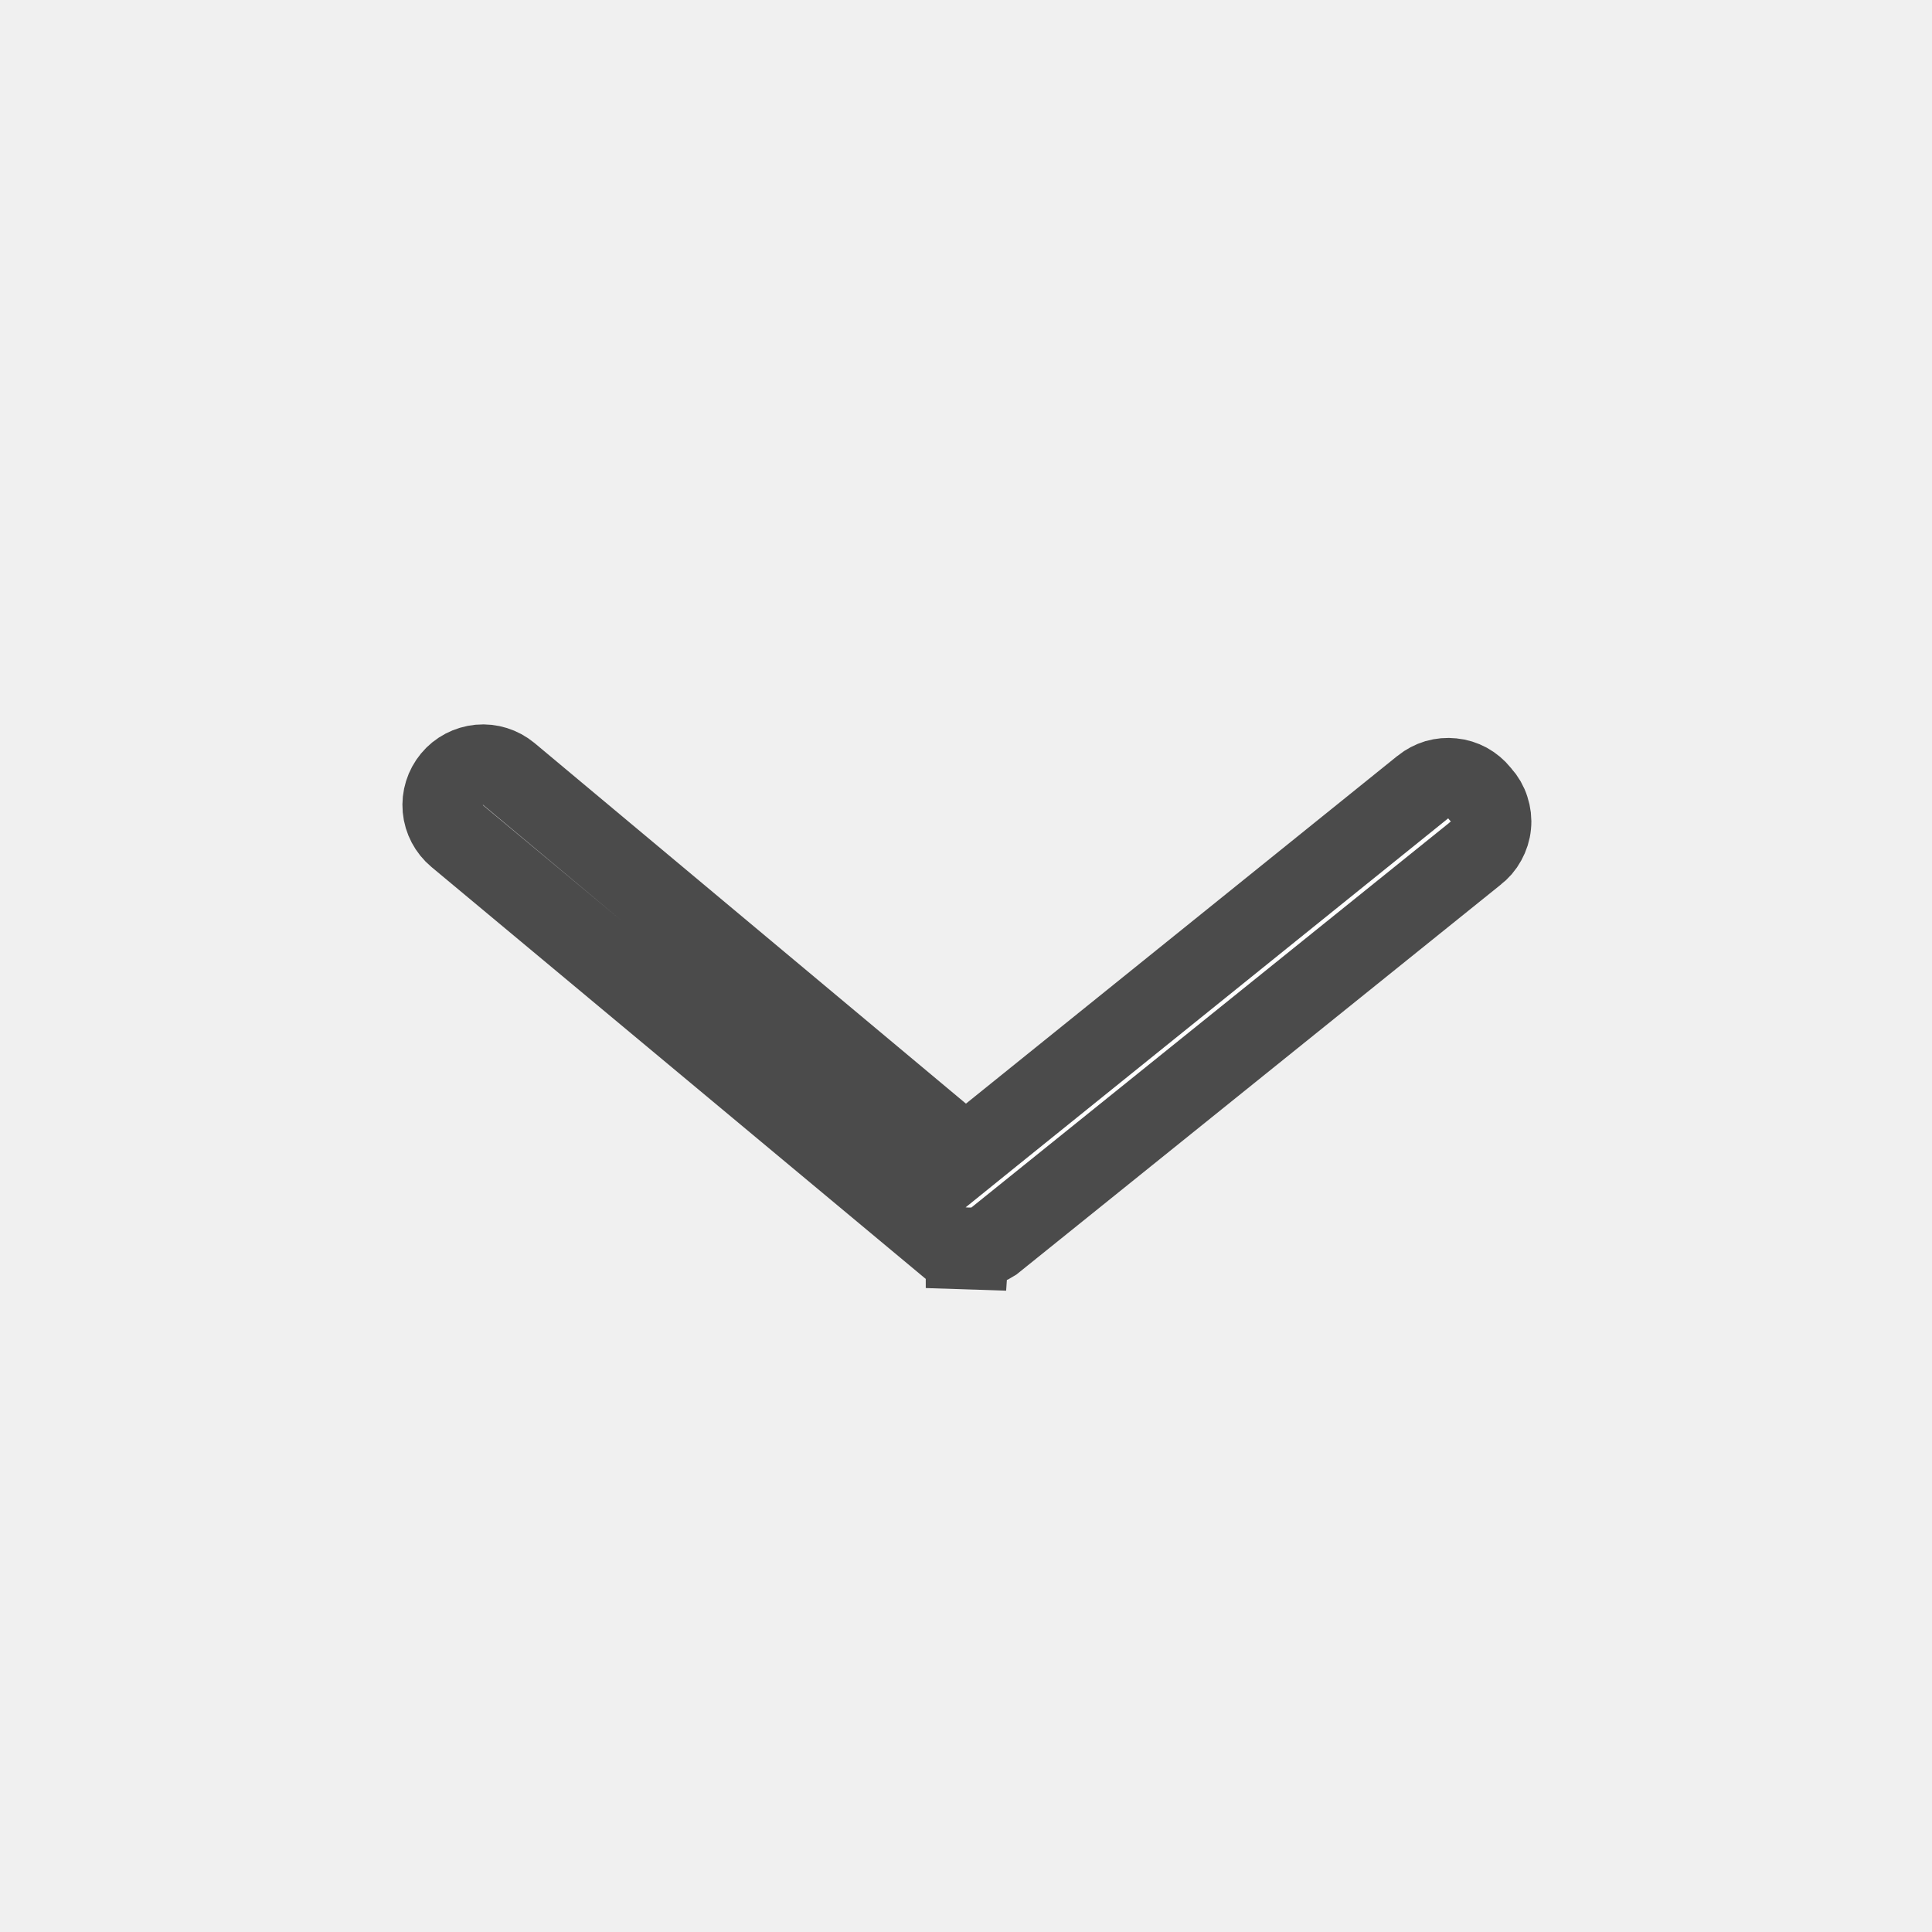
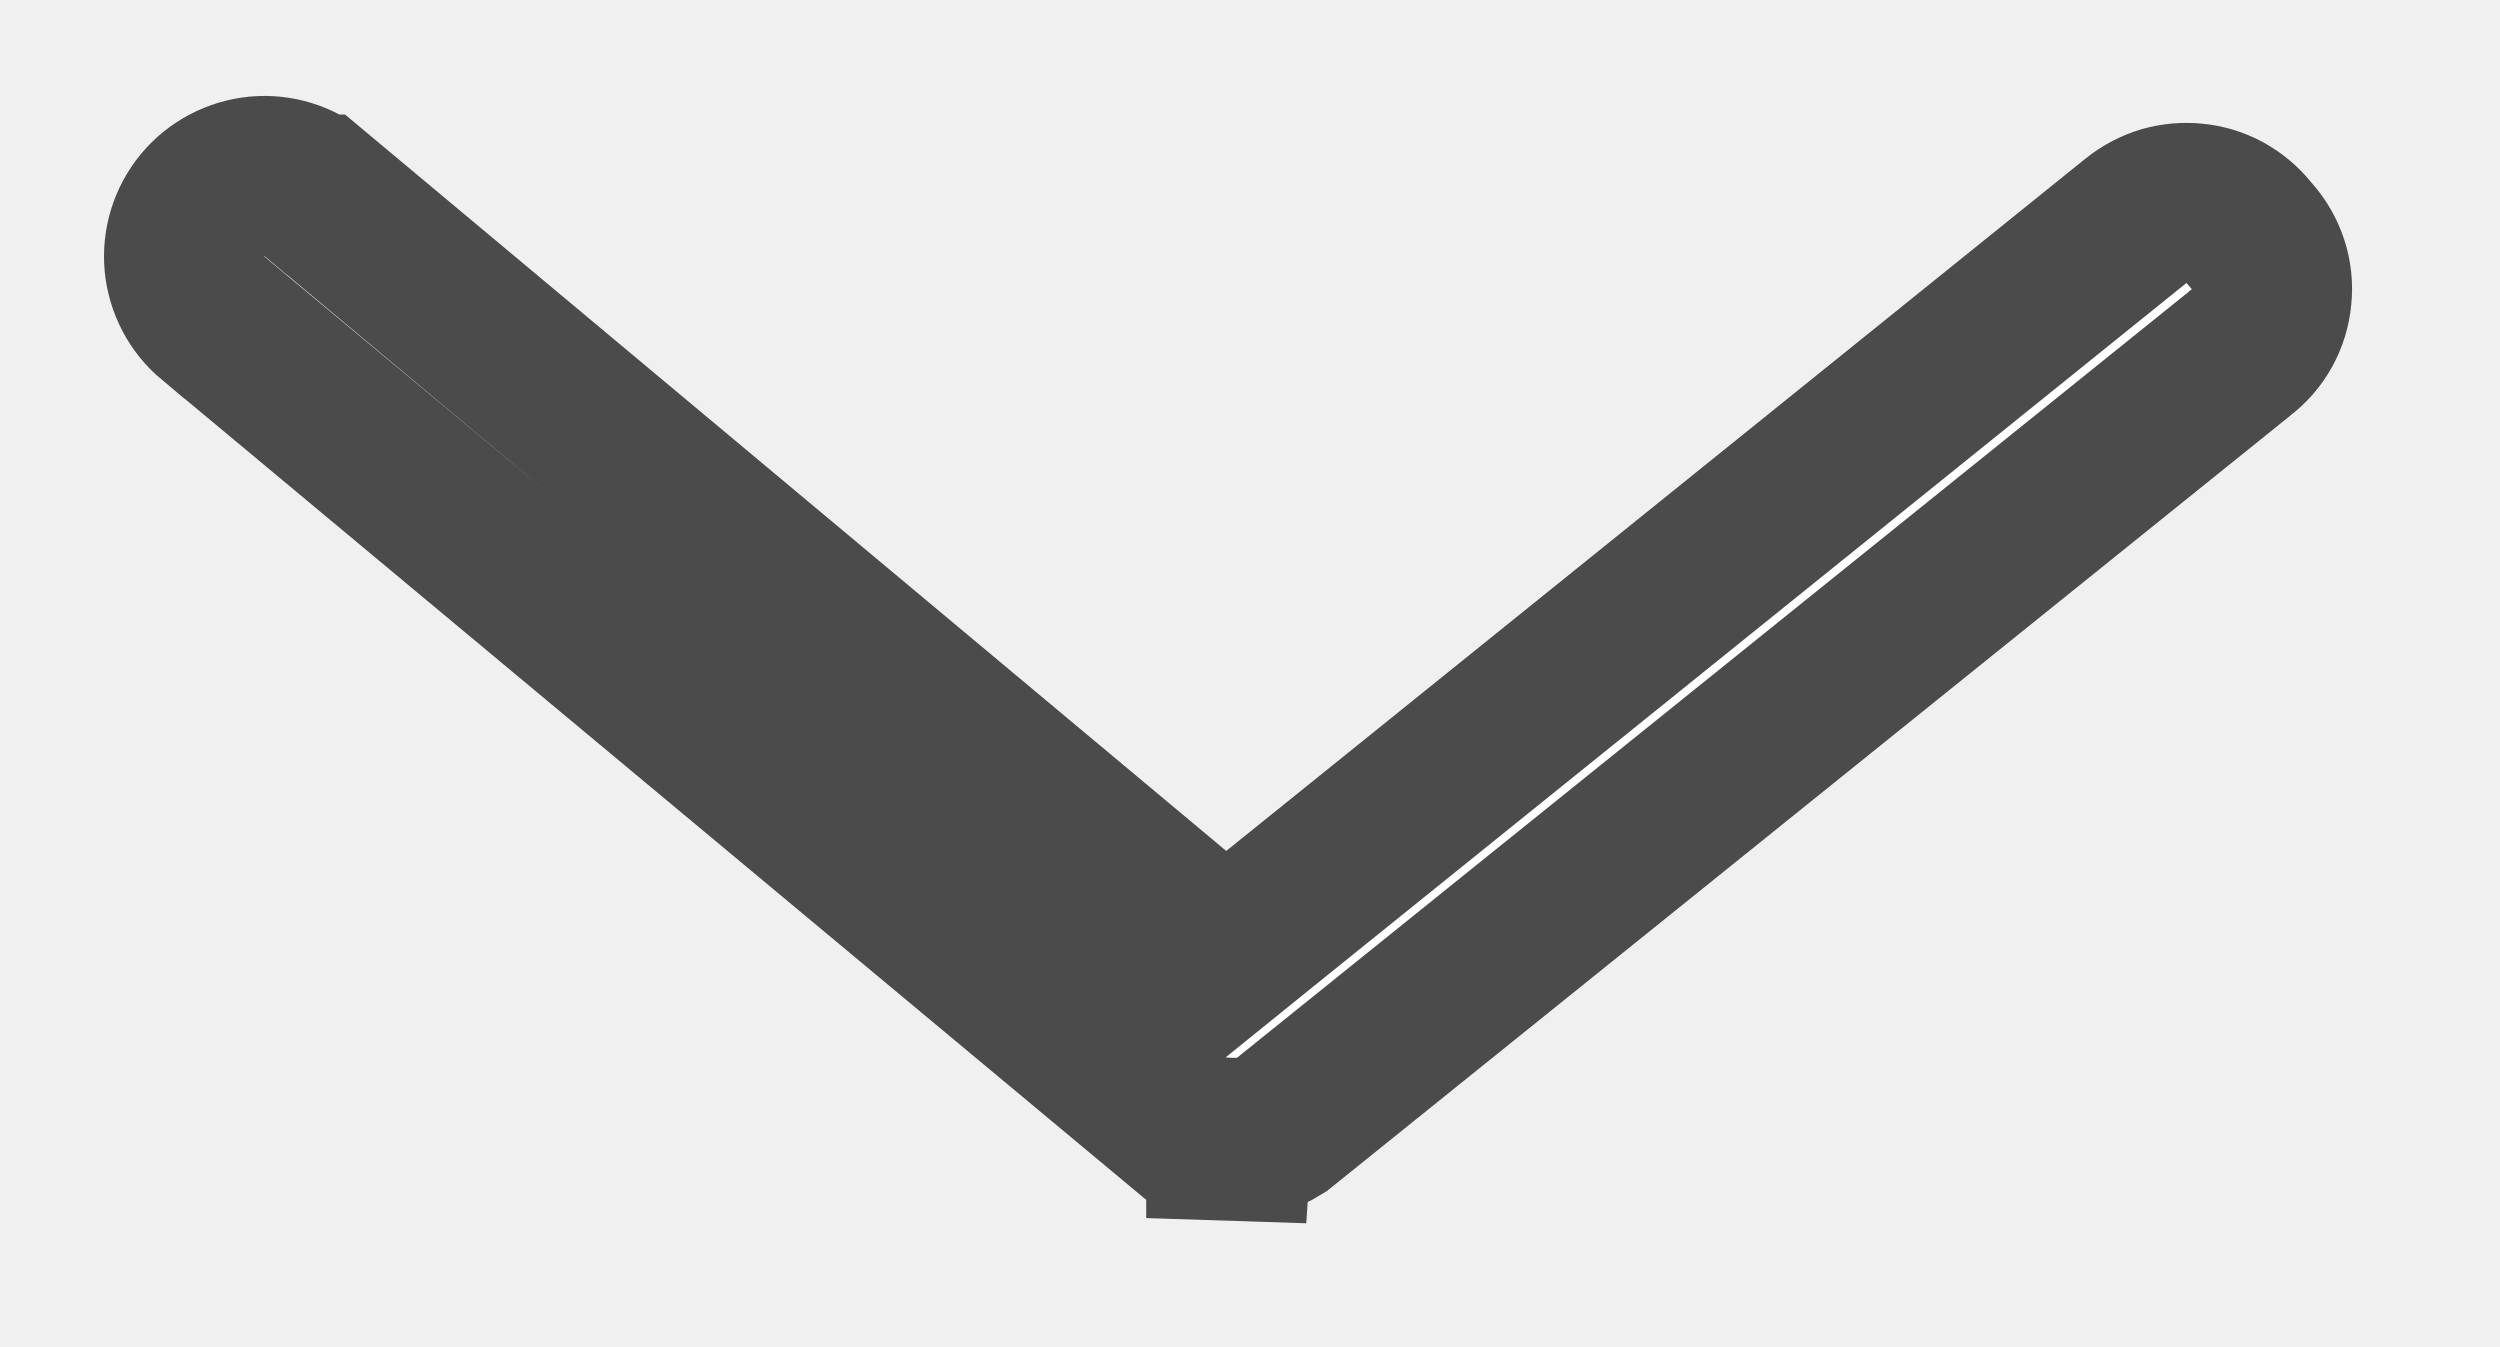
- <svg xmlns="http://www.w3.org/2000/svg" width="20" height="20" viewBox="0 0 20 20" fill="none">
-   <path d="M10.028 12.918L10 13.333L9.999 12.917C9.902 12.917 9.808 12.883 9.733 12.821C9.733 12.821 9.733 12.821 9.732 12.821L4.733 8.655L4.733 8.655C4.648 8.584 4.594 8.482 4.584 8.372C4.574 8.261 4.608 8.152 4.679 8.066C4.749 7.981 4.851 7.928 4.962 7.917C5.072 7.907 5.181 7.941 5.267 8.012C5.267 8.012 5.267 8.012 5.267 8.012L9.733 11.745L9.995 11.964L10.261 11.749L14.728 8.149L14.729 8.148C14.772 8.114 14.821 8.088 14.873 8.072C14.926 8.057 14.981 8.052 15.036 8.058C15.091 8.063 15.143 8.08 15.192 8.106C15.24 8.133 15.282 8.168 15.317 8.211L15.323 8.219L15.33 8.227C15.369 8.27 15.398 8.32 15.415 8.375C15.433 8.429 15.44 8.487 15.434 8.544C15.429 8.601 15.411 8.656 15.383 8.707C15.356 8.757 15.318 8.801 15.272 8.835L15.272 8.835L15.264 8.842L10.279 12.855C10.205 12.902 10.117 12.924 10.028 12.918Z" fill="white" stroke="#4B4B4B" stroke-width="0.833" />
+ <svg xmlns="http://www.w3.org/2000/svg" width="13" height="7" viewBox="0 0 13 7" fill="none">
+   <path d="M6.405 5.918L6.377 6.333L6.376 5.917C6.279 5.917 6.184 5.883 6.11 5.821C6.109 5.821 6.109 5.821 6.109 5.821L1.109 1.655L1.108 1.655C1.023 1.584 0.97 1.482 0.959 1.372C0.949 1.261 0.983 1.152 1.054 1.066C1.125 0.981 1.227 0.928 1.337 0.917C1.447 0.907 1.557 0.941 1.642 1.012C1.643 1.012 1.643 1.012 1.643 1.012L6.11 4.745L6.372 4.964L6.638 4.749L11.106 1.149L11.107 1.148C11.15 1.114 11.199 1.088 11.252 1.072C11.304 1.057 11.36 1.052 11.414 1.058C11.469 1.063 11.522 1.08 11.57 1.106C11.618 1.133 11.661 1.168 11.695 1.211L11.702 1.219L11.709 1.227C11.747 1.27 11.776 1.32 11.794 1.375C11.812 1.429 11.818 1.487 11.812 1.544C11.807 1.601 11.79 1.656 11.762 1.707C11.734 1.757 11.696 1.801 11.65 1.835L11.65 1.835L11.642 1.842L6.656 5.855C6.582 5.902 6.494 5.924 6.405 5.918Z" fill="white" stroke="#4B4B4B" stroke-width="0.833" />
</svg>
